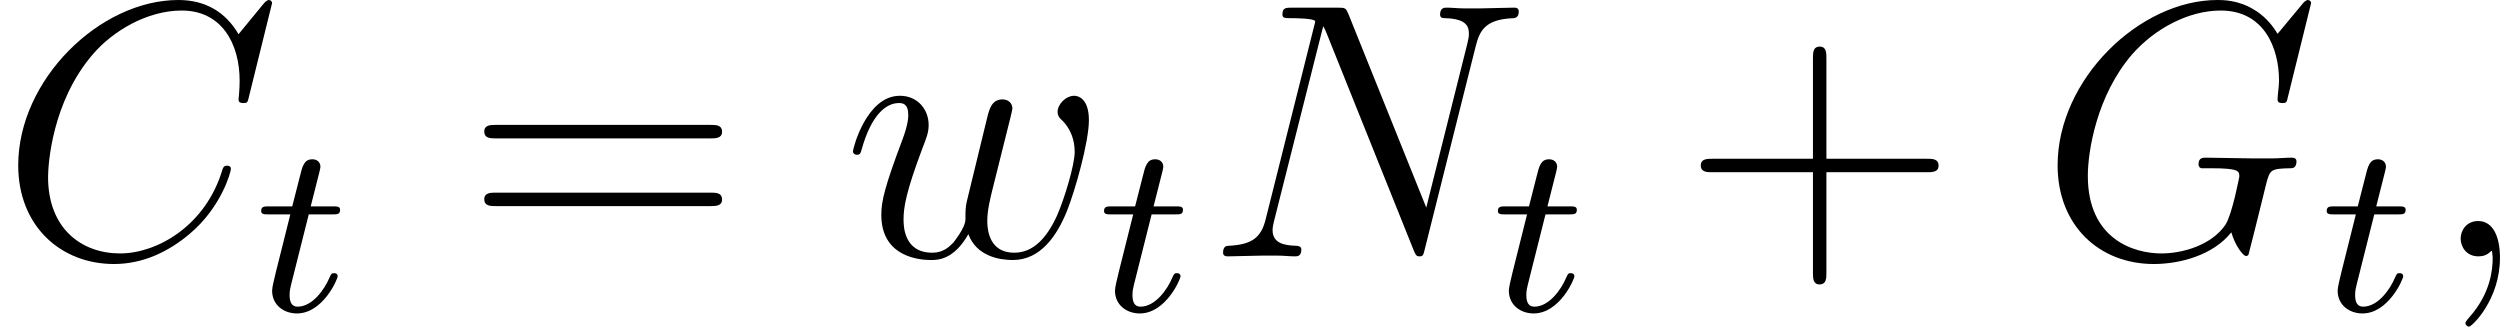
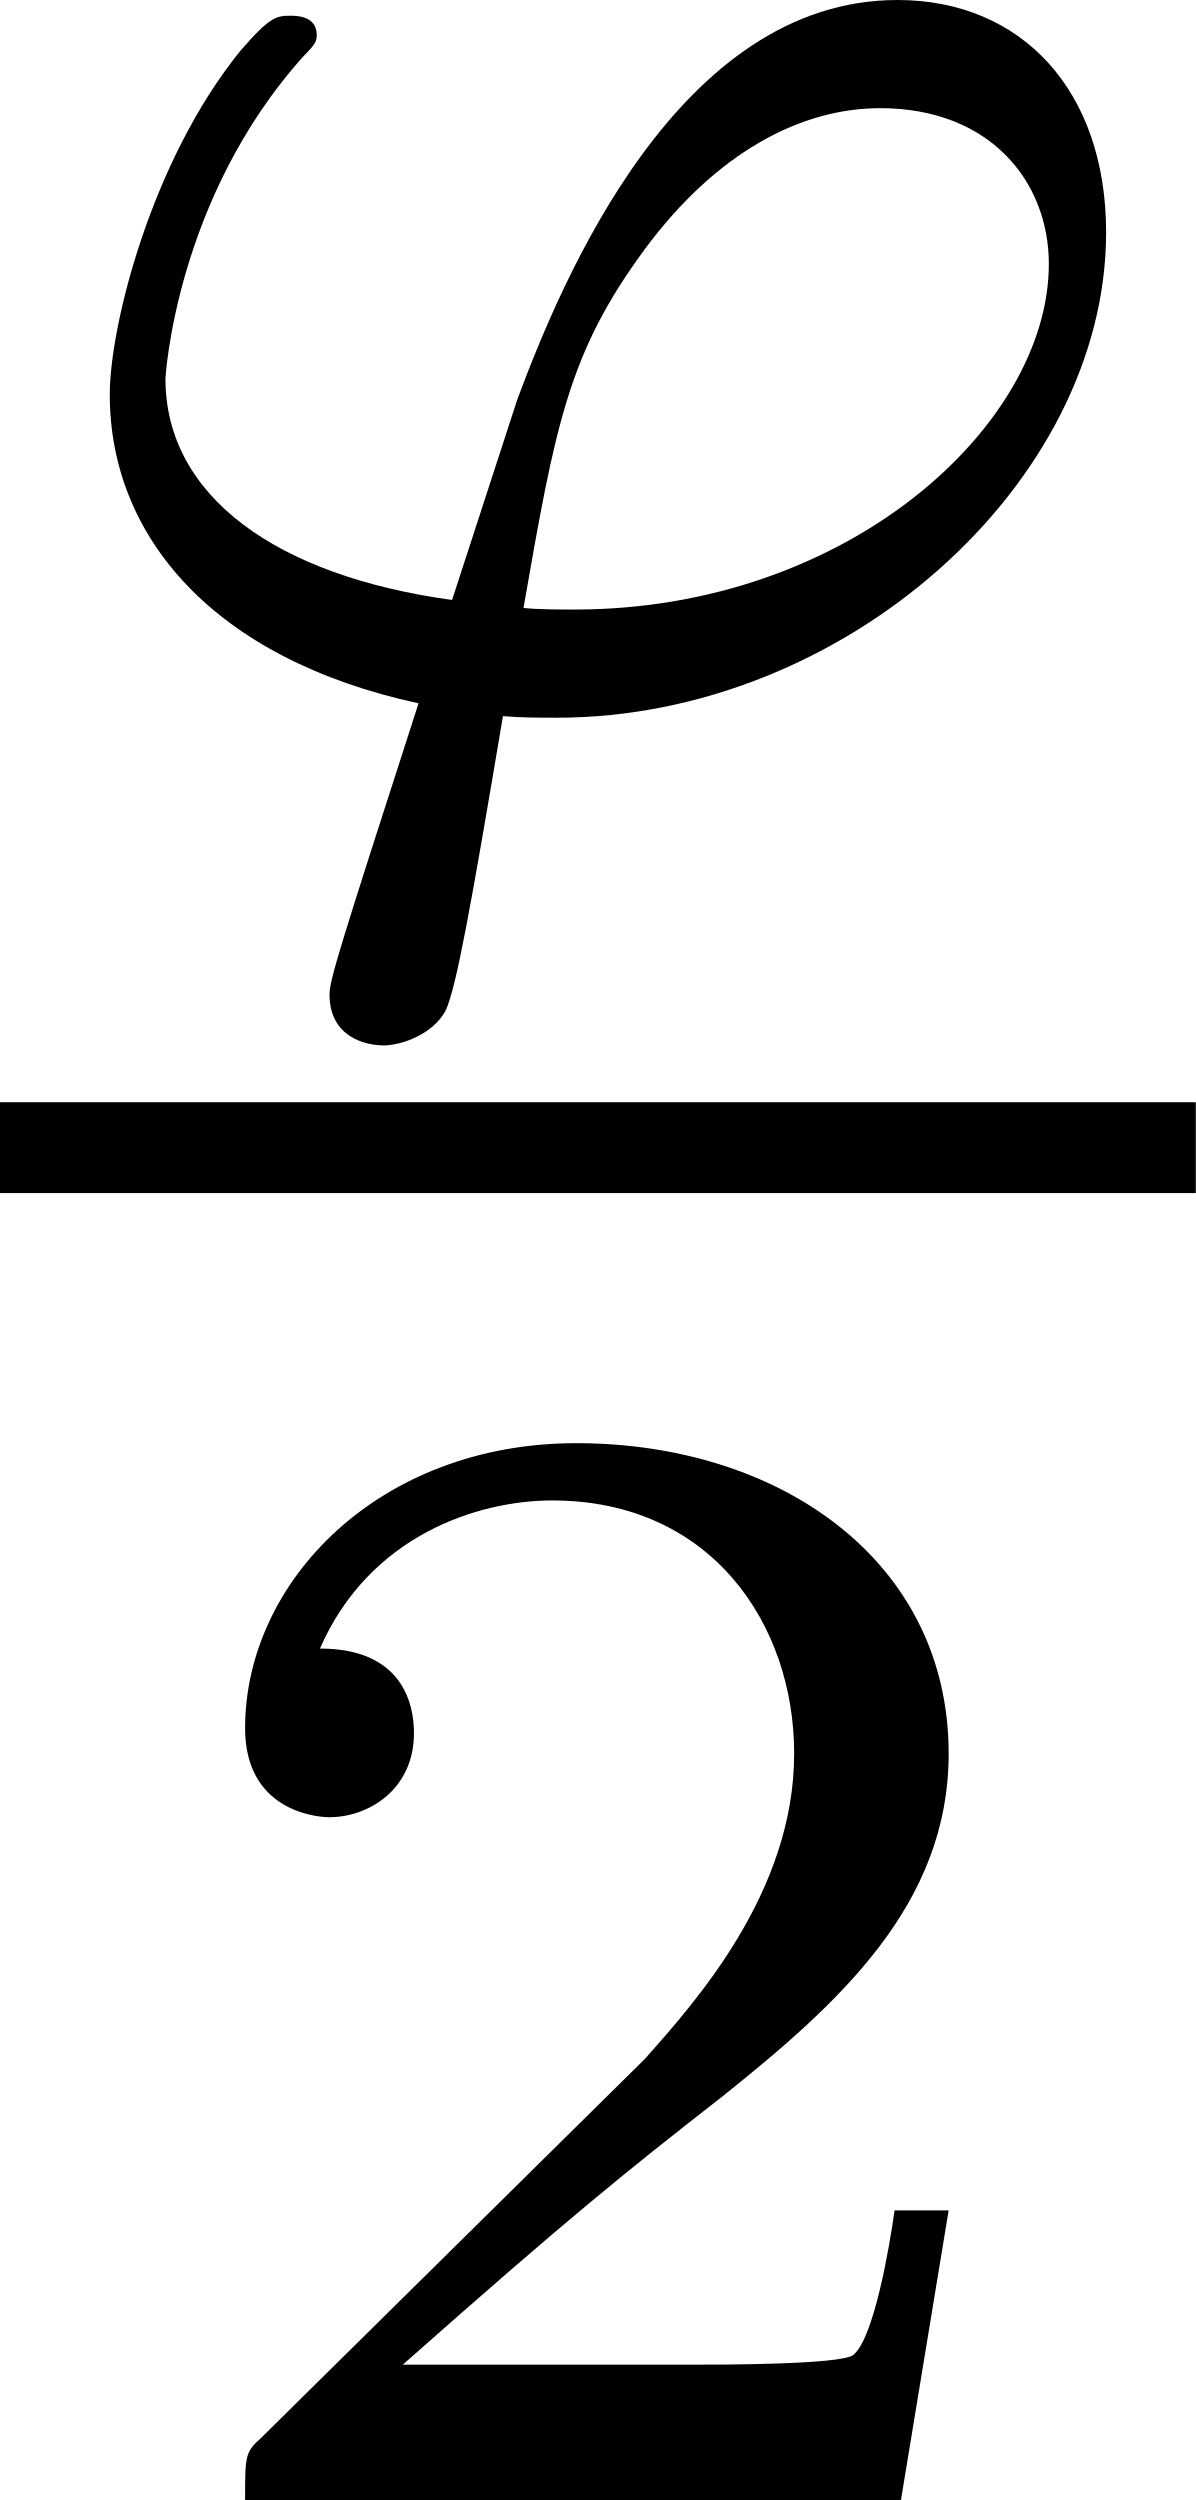
- <svg xmlns="http://www.w3.org/2000/svg" xmlns:xlink="http://www.w3.org/1999/xlink" version="1.1" width="82.071pt" height="10.724pt" viewBox="181.733 238.254 82.071 10.724">
+ <svg xmlns="http://www.w3.org/2000/svg" xmlns:xlink="http://www.w3.org/1999/xlink" version="1.1" width="5.24pt" height="10.955pt" viewBox="127.494 90.209 5.24 10.955">
  <defs>
-     <path id="g21-43" d="M8.452-2.977C8.452-3.204 8.249-3.204 8.07-3.204H4.77V-6.504C4.77-6.671 4.77-6.886 4.555-6.886C4.328-6.886 4.328-6.683 4.328-6.504V-3.204H1.028C.861-3.204 .646-3.204 .646-2.989C.646-2.762 .849-2.762 1.028-2.762H4.328V.538C4.328 .705 4.328 .921 4.543 .921C4.77 .921 4.77 .717 4.77 .538V-2.762H8.07C8.237-2.762 8.452-2.762 8.452-2.977Z" />
-     <path id="g21-61" d="M8.452-4.089C8.452-4.316 8.249-4.316 8.07-4.316H1.028C.861-4.316 .646-4.316 .646-4.101C.646-3.873 .849-3.873 1.028-3.873H8.07C8.237-3.873 8.452-3.873 8.452-4.089ZM8.452-1.865C8.452-2.092 8.249-2.092 8.07-2.092H1.028C.861-2.092 .646-2.092 .646-1.877C.646-1.65 .849-1.65 1.028-1.65H8.07C8.237-1.65 8.452-1.65 8.452-1.865Z" />
-     <path id="g17-116" d="M2.71-1.14C2.71-1.227 2.638-1.243 2.59-1.243C2.503-1.243 2.495-1.211 2.439-1.092C2.279-.709 1.881-.143 1.395-.143C1.227-.143 1.132-.255 1.132-.518C1.132-.669 1.156-.757 1.18-.861L1.761-3.172H2.542C2.694-3.172 2.79-3.172 2.79-3.324C2.79-3.435 2.686-3.435 2.55-3.435H1.825L2.112-4.567C2.144-4.686 2.144-4.734 2.144-4.734C2.144-4.902 2.016-4.981 1.881-4.981C1.61-4.981 1.554-4.766 1.467-4.407L1.219-3.435H.454C.303-3.435 .199-3.435 .199-3.284C.199-3.172 .303-3.172 .438-3.172H1.156L.677-1.259C.63-1.06 .558-.781 .558-.669C.558-.191 .948 .08 1.371 .08C2.224 .08 2.71-1.044 2.71-1.14Z" />
-     <path id="g18-59" d="M2.331 .048C2.331-.646 2.104-1.16 1.614-1.16C1.231-1.16 1.04-.849 1.04-.586S1.219 0 1.626 0C1.781 0 1.913-.048 2.02-.155C2.044-.179 2.068-.179 2.068-.179S2.092-.012 2.092 .048C2.092 .442 2.02 1.219 1.327 1.997C1.196 2.14 1.196 2.188 1.196 2.188C1.196 2.248 1.255 2.307 1.315 2.307C1.411 2.307 2.331 1.423 2.331 .048Z" />
-     <path id="g18-67" d="M7.58-2.869C7.58-2.977 7.484-2.977 7.448-2.977C7.34-2.977 7.329-2.905 7.305-2.857C6.755-.992 5.141-.096 3.945-.096C2.678-.096 1.578-.909 1.578-2.606C1.578-2.989 1.698-5.069 3.049-6.635C3.706-7.4 4.83-8.07 5.966-8.07C7.281-8.07 7.867-6.982 7.867-5.762C7.867-5.452 7.831-5.189 7.831-5.141C7.831-5.033 7.95-5.033 7.986-5.033C8.118-5.033 8.13-5.045 8.177-5.26L8.931-8.309C8.931-8.416 8.823-8.416 8.823-8.416S8.751-8.416 8.656-8.297L7.831-7.293C7.412-8.01 6.755-8.416 5.858-8.416C3.276-8.416 .598-5.798 .598-2.989C.598-.992 1.997 .251 3.742 .251C4.698 .251 5.535-.155 6.229-.741C7.269-1.614 7.58-2.774 7.58-2.869Z" />
-     <path id="g18-71" d="M8.44-3.12C8.44-3.24 8.321-3.24 8.285-3.24C8.082-3.24 7.855-3.216 7.639-3.216H6.994L5.475-3.24C5.368-3.24 5.224-3.24 5.224-3.025C5.224-2.905 5.32-2.893 5.32-2.893H5.619C6.563-2.893 6.563-2.798 6.563-2.618C6.563-2.618 6.336-1.399 6.109-1.04C5.655-.371 4.71-.096 4.005-.096C3.084-.096 1.59-.574 1.59-2.642C1.59-3.443 1.877-5.272 3.037-6.623C3.79-7.484 4.902-8.07 5.954-8.07C7.364-8.07 7.867-6.862 7.867-5.762C7.867-5.571 7.819-5.308 7.819-5.141C7.819-5.033 7.938-5.033 7.974-5.033C8.106-5.033 8.118-5.045 8.165-5.26L8.919-8.309C8.919-8.416 8.811-8.416 8.811-8.416S8.739-8.416 8.644-8.297L7.819-7.305C7.759-7.4 7.52-7.819 7.054-8.094C6.539-8.416 6.025-8.416 5.846-8.416C3.288-8.416 .598-5.81 .598-2.989C.598-1.016 1.961 .251 3.754 .251C4.615 .251 5.703-.036 6.3-.789C6.432-.335 6.695-.012 6.779-.012C6.838-.012 6.862-.048 6.862-.048C6.874-.072 6.97-.49 7.03-.705L7.221-1.47L7.448-2.391C7.568-2.845 7.592-2.881 8.249-2.893C8.297-2.893 8.44-2.893 8.44-3.12Z" />
-     <path id="g18-78" d="M10.258-8.034C10.258-8.165 10.15-8.165 10.102-8.165L9.014-8.141H8.44C8.273-8.141 8.058-8.165 7.89-8.165C7.819-8.165 7.675-8.165 7.675-7.938C7.675-7.819 7.771-7.819 7.855-7.819C8.572-7.795 8.62-7.52 8.62-7.305C8.62-7.197 8.608-7.161 8.572-6.994L7.221-1.602L4.663-7.962C4.579-8.153 4.567-8.165 4.304-8.165H2.845C2.606-8.165 2.499-8.165 2.499-7.938C2.499-7.819 2.582-7.819 2.809-7.819C2.869-7.819 3.575-7.819 3.575-7.711C3.575-7.711 3.551-7.592 3.539-7.556L1.949-1.219C1.805-.634 1.518-.383 .729-.347C.669-.347 .55-.335 .55-.12C.55 0 .669 0 .705 0L1.793-.024H2.367C2.534-.024 2.738 0 2.905 0C2.989 0 3.12 0 3.12-.227C3.12-.335 3.001-.347 2.953-.347C2.558-.359 2.176-.43 2.176-.861C2.176-.956 2.2-1.064 2.224-1.16L3.838-7.556C3.909-7.436 3.909-7.412 3.957-7.305L6.802-.215C6.862-.072 6.886 0 6.994 0C7.113 0 7.125-.036 7.173-.239L8.847-6.91C8.978-7.424 9.17-7.783 10.078-7.819C10.114-7.819 10.258-7.831 10.258-8.034Z" />
-     <path id="g18-119" d="M7.352-1.494C7.627-2.188 8.07-3.766 8.07-4.471C8.07-5.2 7.699-5.272 7.592-5.272C7.305-5.272 7.042-4.985 7.042-4.746C7.042-4.603 7.125-4.519 7.185-4.471C7.293-4.364 7.603-4.041 7.603-3.419C7.603-3.013 7.269-1.889 7.018-1.327C6.683-.598 6.241-.12 5.619-.12C4.949-.12 4.734-.622 4.734-1.172C4.734-1.518 4.842-1.937 4.89-2.14L5.392-4.148C5.452-4.388 5.559-4.806 5.559-4.854C5.559-5.033 5.416-5.153 5.236-5.153C4.89-5.153 4.806-4.854 4.734-4.567L4.065-1.817C4.017-1.614 4.017-1.482 4.017-1.219C4.017-.933 3.634-.478 3.622-.454C3.491-.323 3.3-.12 2.929-.12C1.985-.12 1.985-1.016 1.985-1.219C1.985-1.602 2.068-2.128 2.606-3.551C2.75-3.921 2.809-4.077 2.809-4.316C2.809-4.818 2.451-5.272 1.865-5.272C.765-5.272 .323-3.539 .323-3.443C.323-3.395 .371-3.335 .454-3.335C.562-3.335 .574-3.383 .622-3.551C.921-4.603 1.387-5.033 1.829-5.033C1.949-5.033 2.14-5.021 2.14-4.639C2.14-4.579 2.14-4.328 1.937-3.802C1.375-2.307 1.255-1.817 1.255-1.363C1.255-.108 2.283 .12 2.893 .12C3.096 .12 3.634 .12 4.113-.729C4.376-.012 5.117 .12 5.571 .12C6.48 .12 7.018-.669 7.352-1.494Z" />
+     <path id="g33-50" d="M3.522-1.269H3.285C3.264-1.116 3.194-.704 3.103-.635C3.048-.593 2.511-.593 2.413-.593H1.13C1.862-1.241 2.106-1.437 2.525-1.764C3.041-2.176 3.522-2.608 3.522-3.271C3.522-4.115 2.783-4.631 1.89-4.631C1.025-4.631 .439-4.024 .439-3.382C.439-3.027 .739-2.992 .809-2.992C.976-2.992 1.179-3.11 1.179-3.361C1.179-3.487 1.13-3.731 .767-3.731C.983-4.226 1.458-4.38 1.785-4.38C2.483-4.38 2.845-3.836 2.845-3.271C2.845-2.664 2.413-2.183 2.19-1.932L.509-.272C.439-.209 .439-.195 .439 0H3.313L3.522-1.269Z" />
+     <path id="g31-39" d="M4.847-2.057C4.847-2.678 4.477-3.075 3.933-3.075C2.971-3.075 2.462-1.848 2.267-1.325L1.981-.446C1.213-.551 .725-.9 .725-1.416C.725-1.416 .767-2.204 1.332-2.831C1.381-2.88 1.388-2.894 1.388-2.922C1.388-3.006 1.297-3.006 1.276-3.006C1.213-3.006 1.186-3.006 1.053-2.852C.663-2.371 .481-1.646 .481-1.346C.481-.725 .934-.188 1.834 .007C1.485 1.088 1.444 1.22 1.444 1.283C1.444 1.471 1.604 1.506 1.681 1.506S1.897 1.458 1.953 1.353C2.001 1.248 2.064 .893 2.204 .063C2.28 .07 2.364 .07 2.441 .07C3.696 .07 4.847-.955 4.847-2.057ZM4.596-1.918C4.596-1.213 3.717-.404 2.518-.404C2.455-.404 2.357-.404 2.294-.411C2.434-1.213 2.49-1.527 2.824-1.981C3.138-2.406 3.508-2.601 3.857-2.601C4.338-2.601 4.596-2.28 4.596-1.918Z" />
  </defs>
  <g id="page1">
-     <use x="181.733" y="246.67" xlink:href="#g18-67" />
-     <use x="190.108" y="248.464" xlink:href="#g17-116" />
-     <use x="196.985" y="246.67" xlink:href="#g21-61" />
-     <use x="209.41" y="246.67" xlink:href="#g18-119" />
-     <use x="217.778" y="248.464" xlink:href="#g17-116" />
-     <use x="221.334" y="246.67" xlink:href="#g18-78" />
-     <use x="230.708" y="248.464" xlink:href="#g17-116" />
-     <use x="236.921" y="246.67" xlink:href="#g21-43" />
-     <use x="248.683" y="246.67" xlink:href="#g18-71" />
-     <use x="257.916" y="248.464" xlink:href="#g17-116" />
-     <use x="261.472" y="246.67" xlink:href="#g18-59" />
+     <use x="127.494" y="93.284" xlink:href="#g31-39" />
+     <rect x="127.494" y="95.039" height=".398" width="5.24" />
+     <use x="128.129" y="101.164" xlink:href="#g33-50" />
  </g>
</svg>
